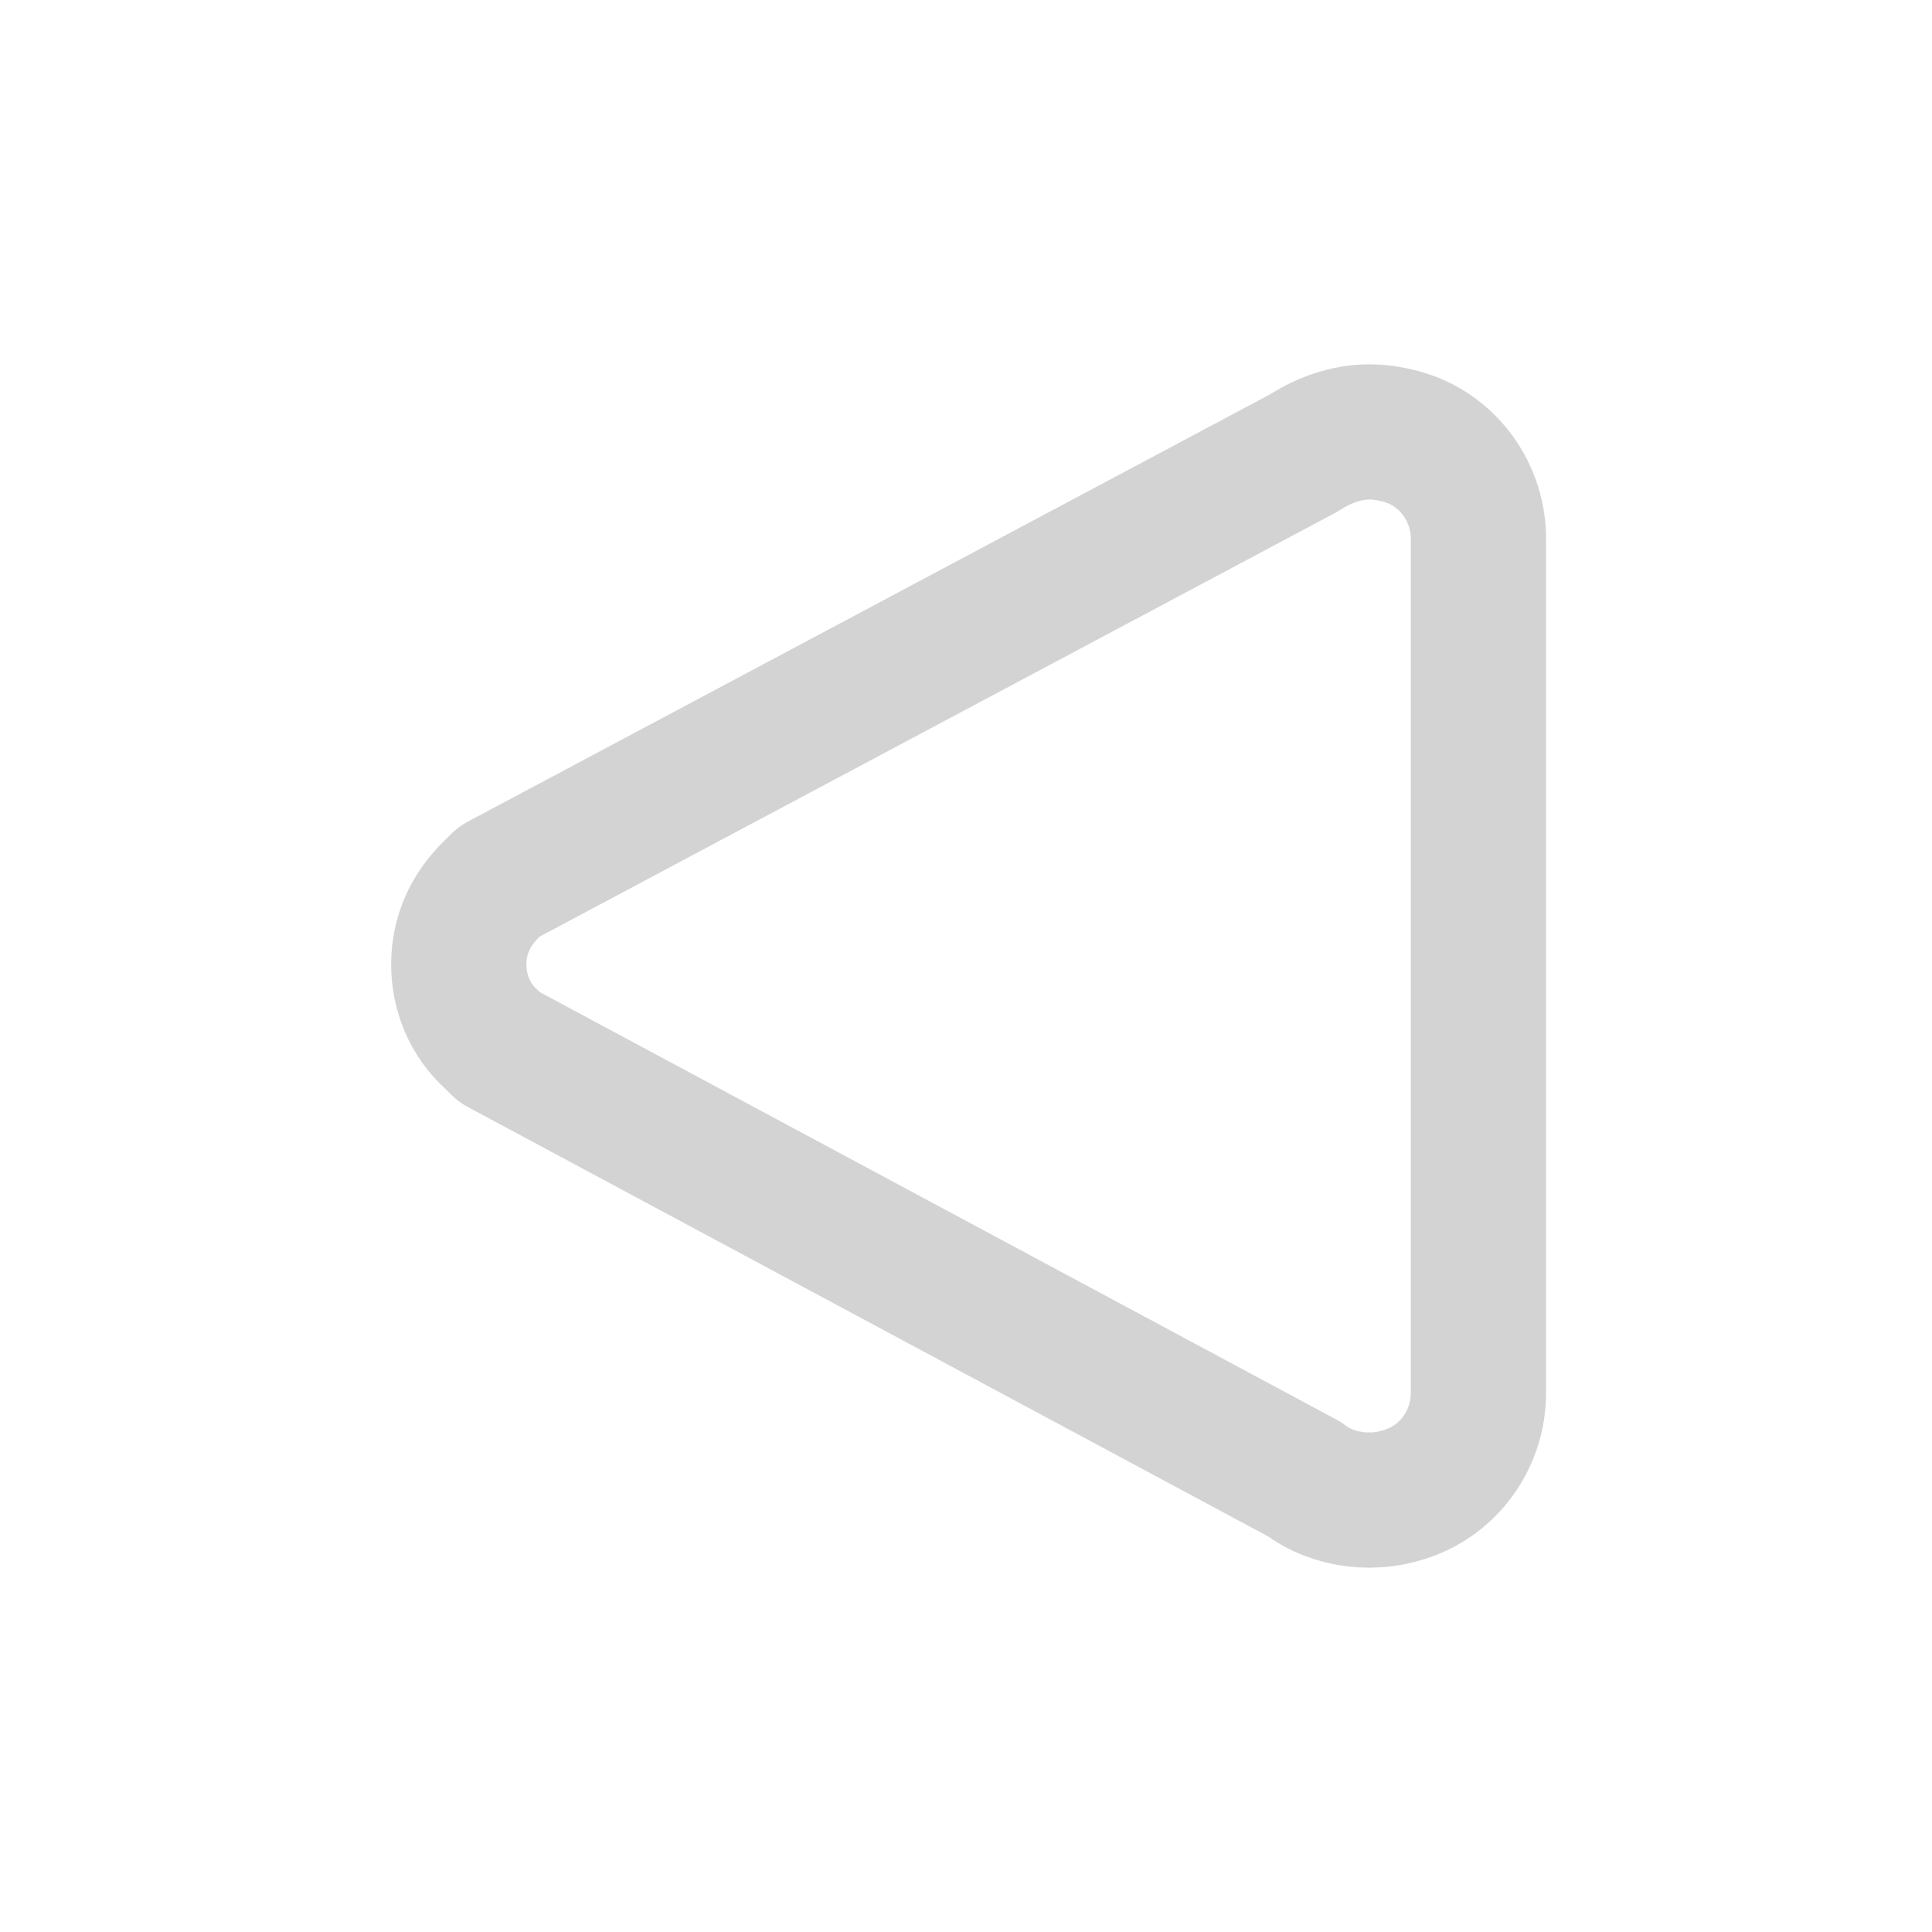
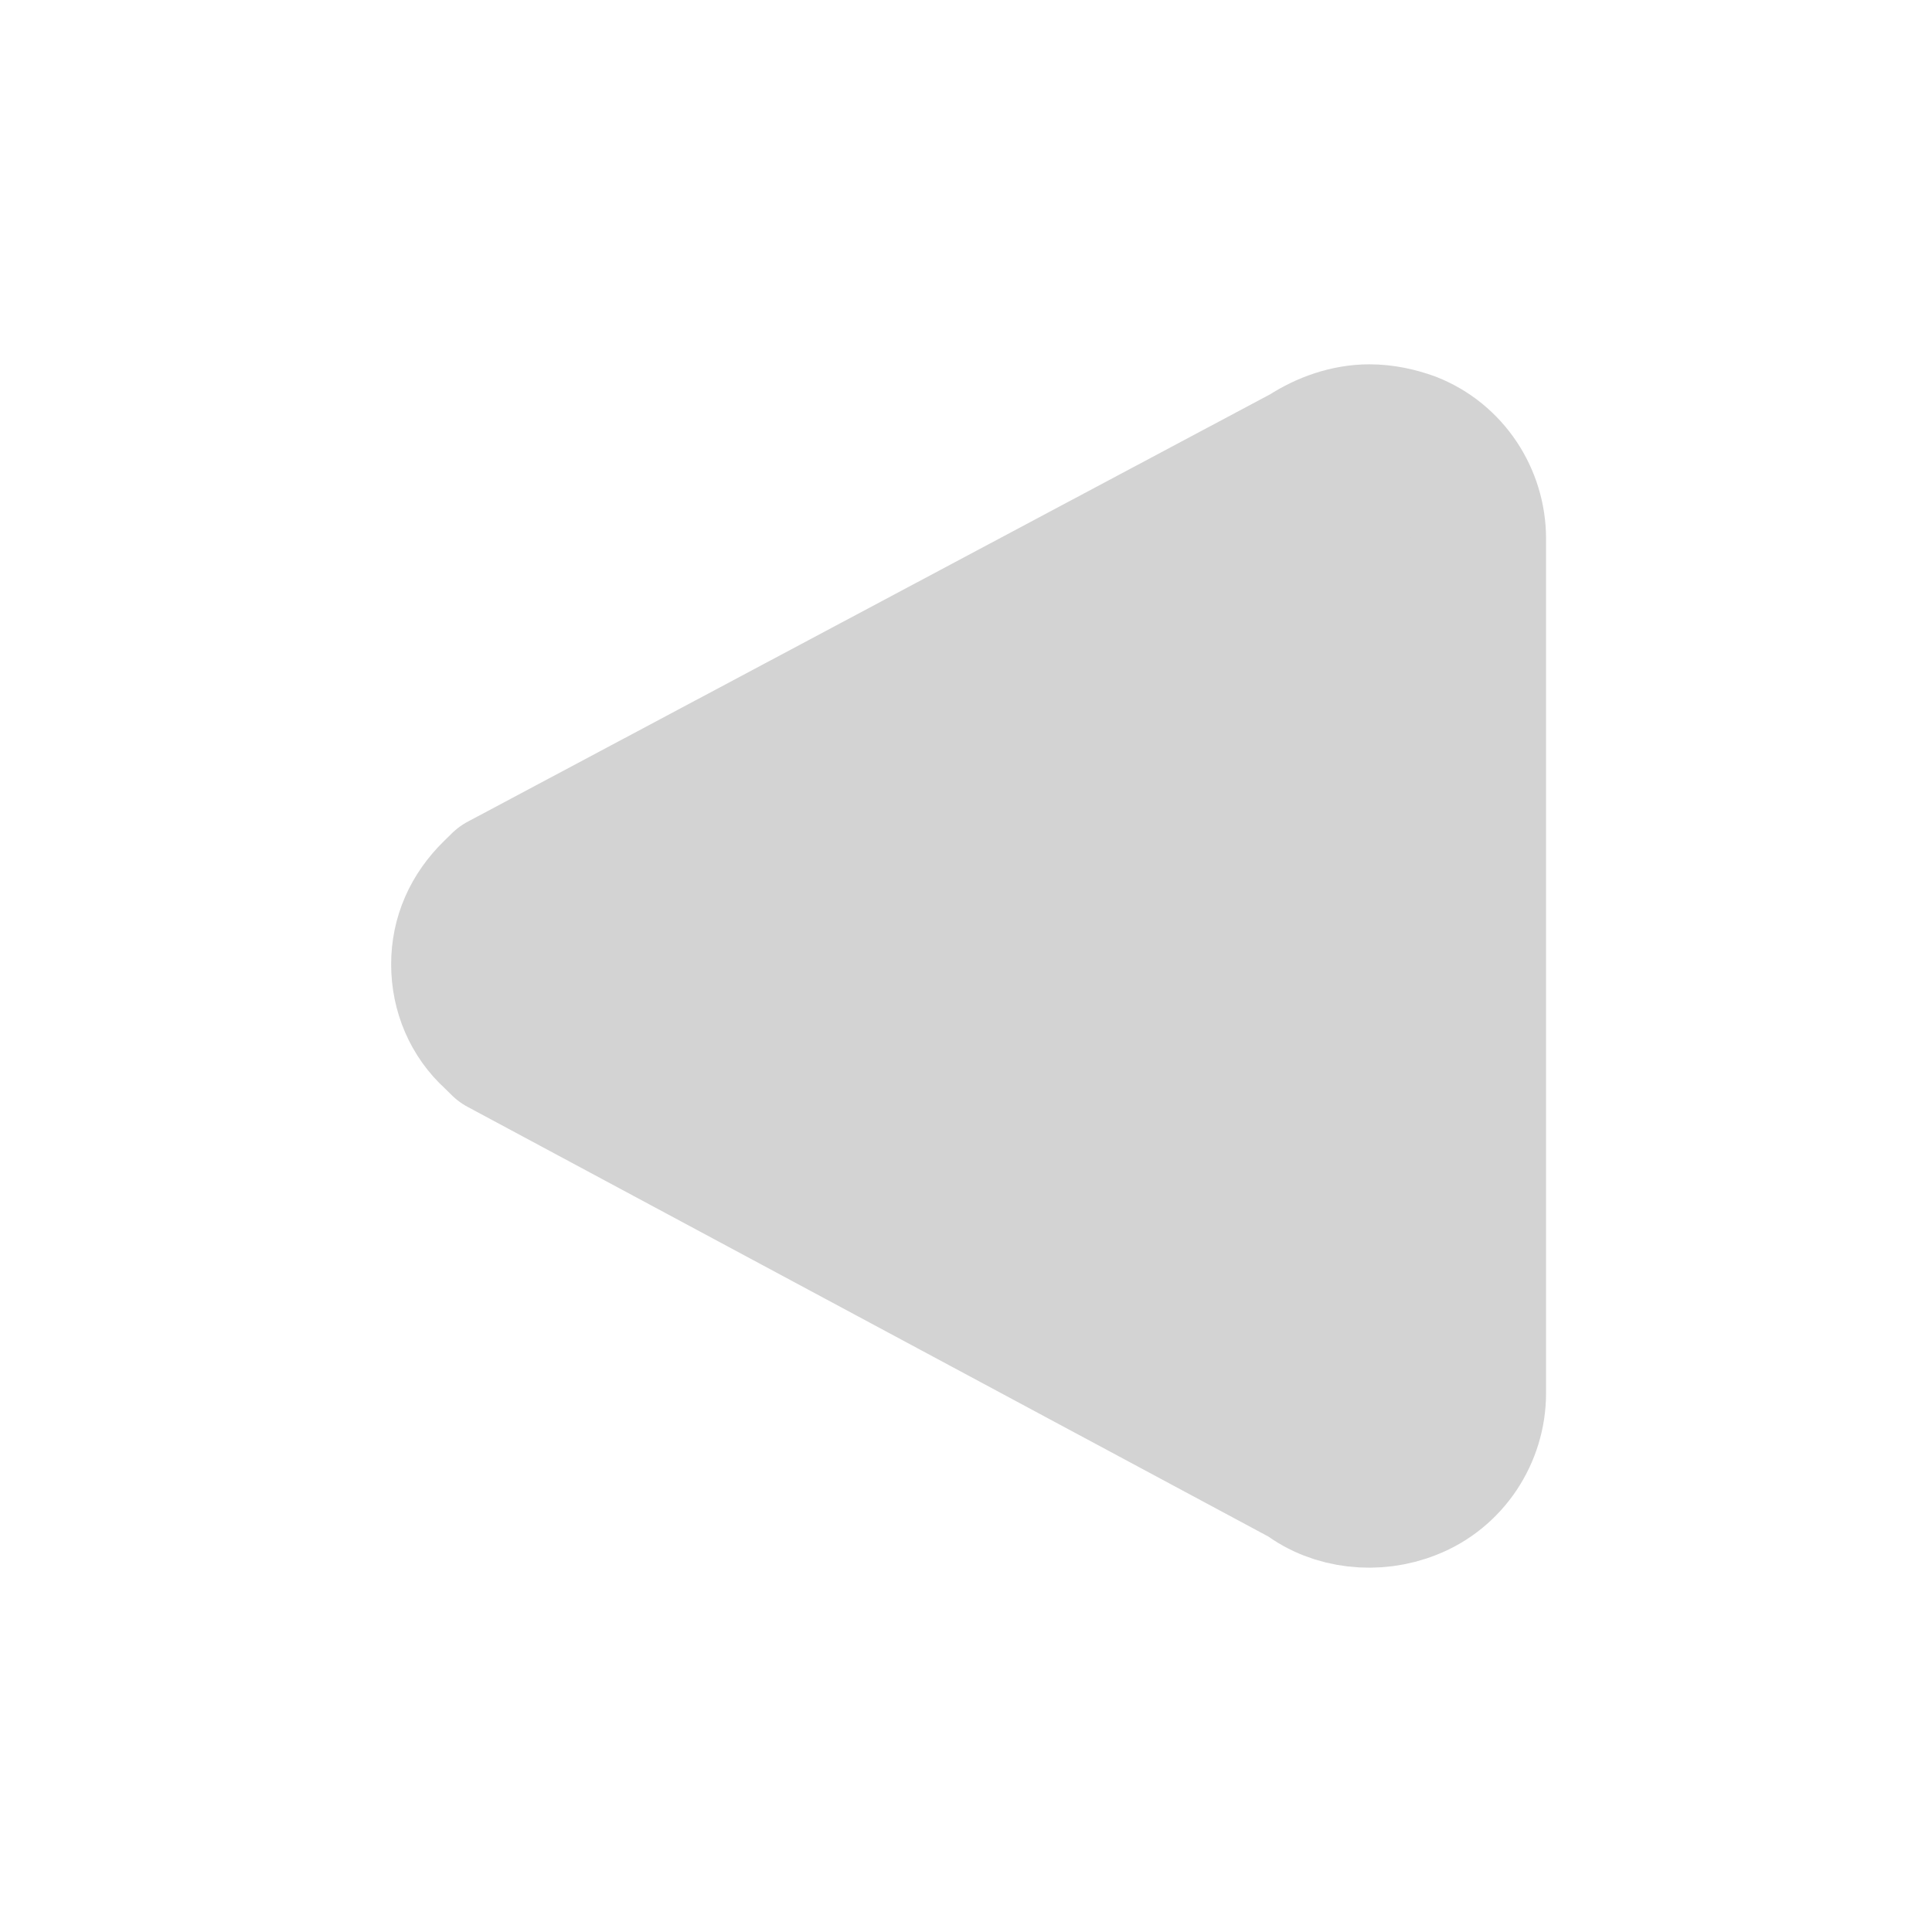
<svg xmlns="http://www.w3.org/2000/svg" width="256px" height="256px" viewBox="0 0 72 72" id="emoji" fill="#000000">
  <g id="SVGRepo_bgCarrier" stroke-width="0" />
  <g id="SVGRepo_tracerCarrier" stroke-linecap="round" stroke-linejoin="round" />
  <g id="SVGRepo_iconCarrier">
    <g id="color" />
    <g id="hair" />
    <g id="skin" />
    <g id="skin-shadow" />
    <g id="line">
-       <path fill="none" stroke="#d3d3d3" stroke-linejoin="round" stroke-miterlimit="10" stroke-width="5.04" d="M52.612,16.394 c-0.485-0.178-1.03-0.297-1.576-0.297c-0.849,0-1.697,0.297-2.424,0.772l-30,15.979l-0.303,0.297 c-0.788,0.772-1.212,1.723-1.212,2.792c0,1.069,0.424,2.079,1.212,2.792l0.303,0.297l30,16.098 c1.091,0.832,2.667,1.01,4,0.475c1.515-0.594,2.485-2.079,2.485-3.683V20.077 C55.097,18.473,54.127,16.988,52.612,16.394z" />
+       <path fill="#d3d3d3" stroke="#d3d3d3" stroke-linejoin="round" stroke-miterlimit="10" stroke-width="5.04" d="M52.612,16.394 c-0.485-0.178-1.03-0.297-1.576-0.297c-0.849,0-1.697,0.297-2.424,0.772l-30,15.979l-0.303,0.297 c-0.788,0.772-1.212,1.723-1.212,2.792c0,1.069,0.424,2.079,1.212,2.792l0.303,0.297l30,16.098 c1.091,0.832,2.667,1.01,4,0.475c1.515-0.594,2.485-2.079,2.485-3.683V20.077 C55.097,18.473,54.127,16.988,52.612,16.394z" />
    </g>
  </g>
</svg>
